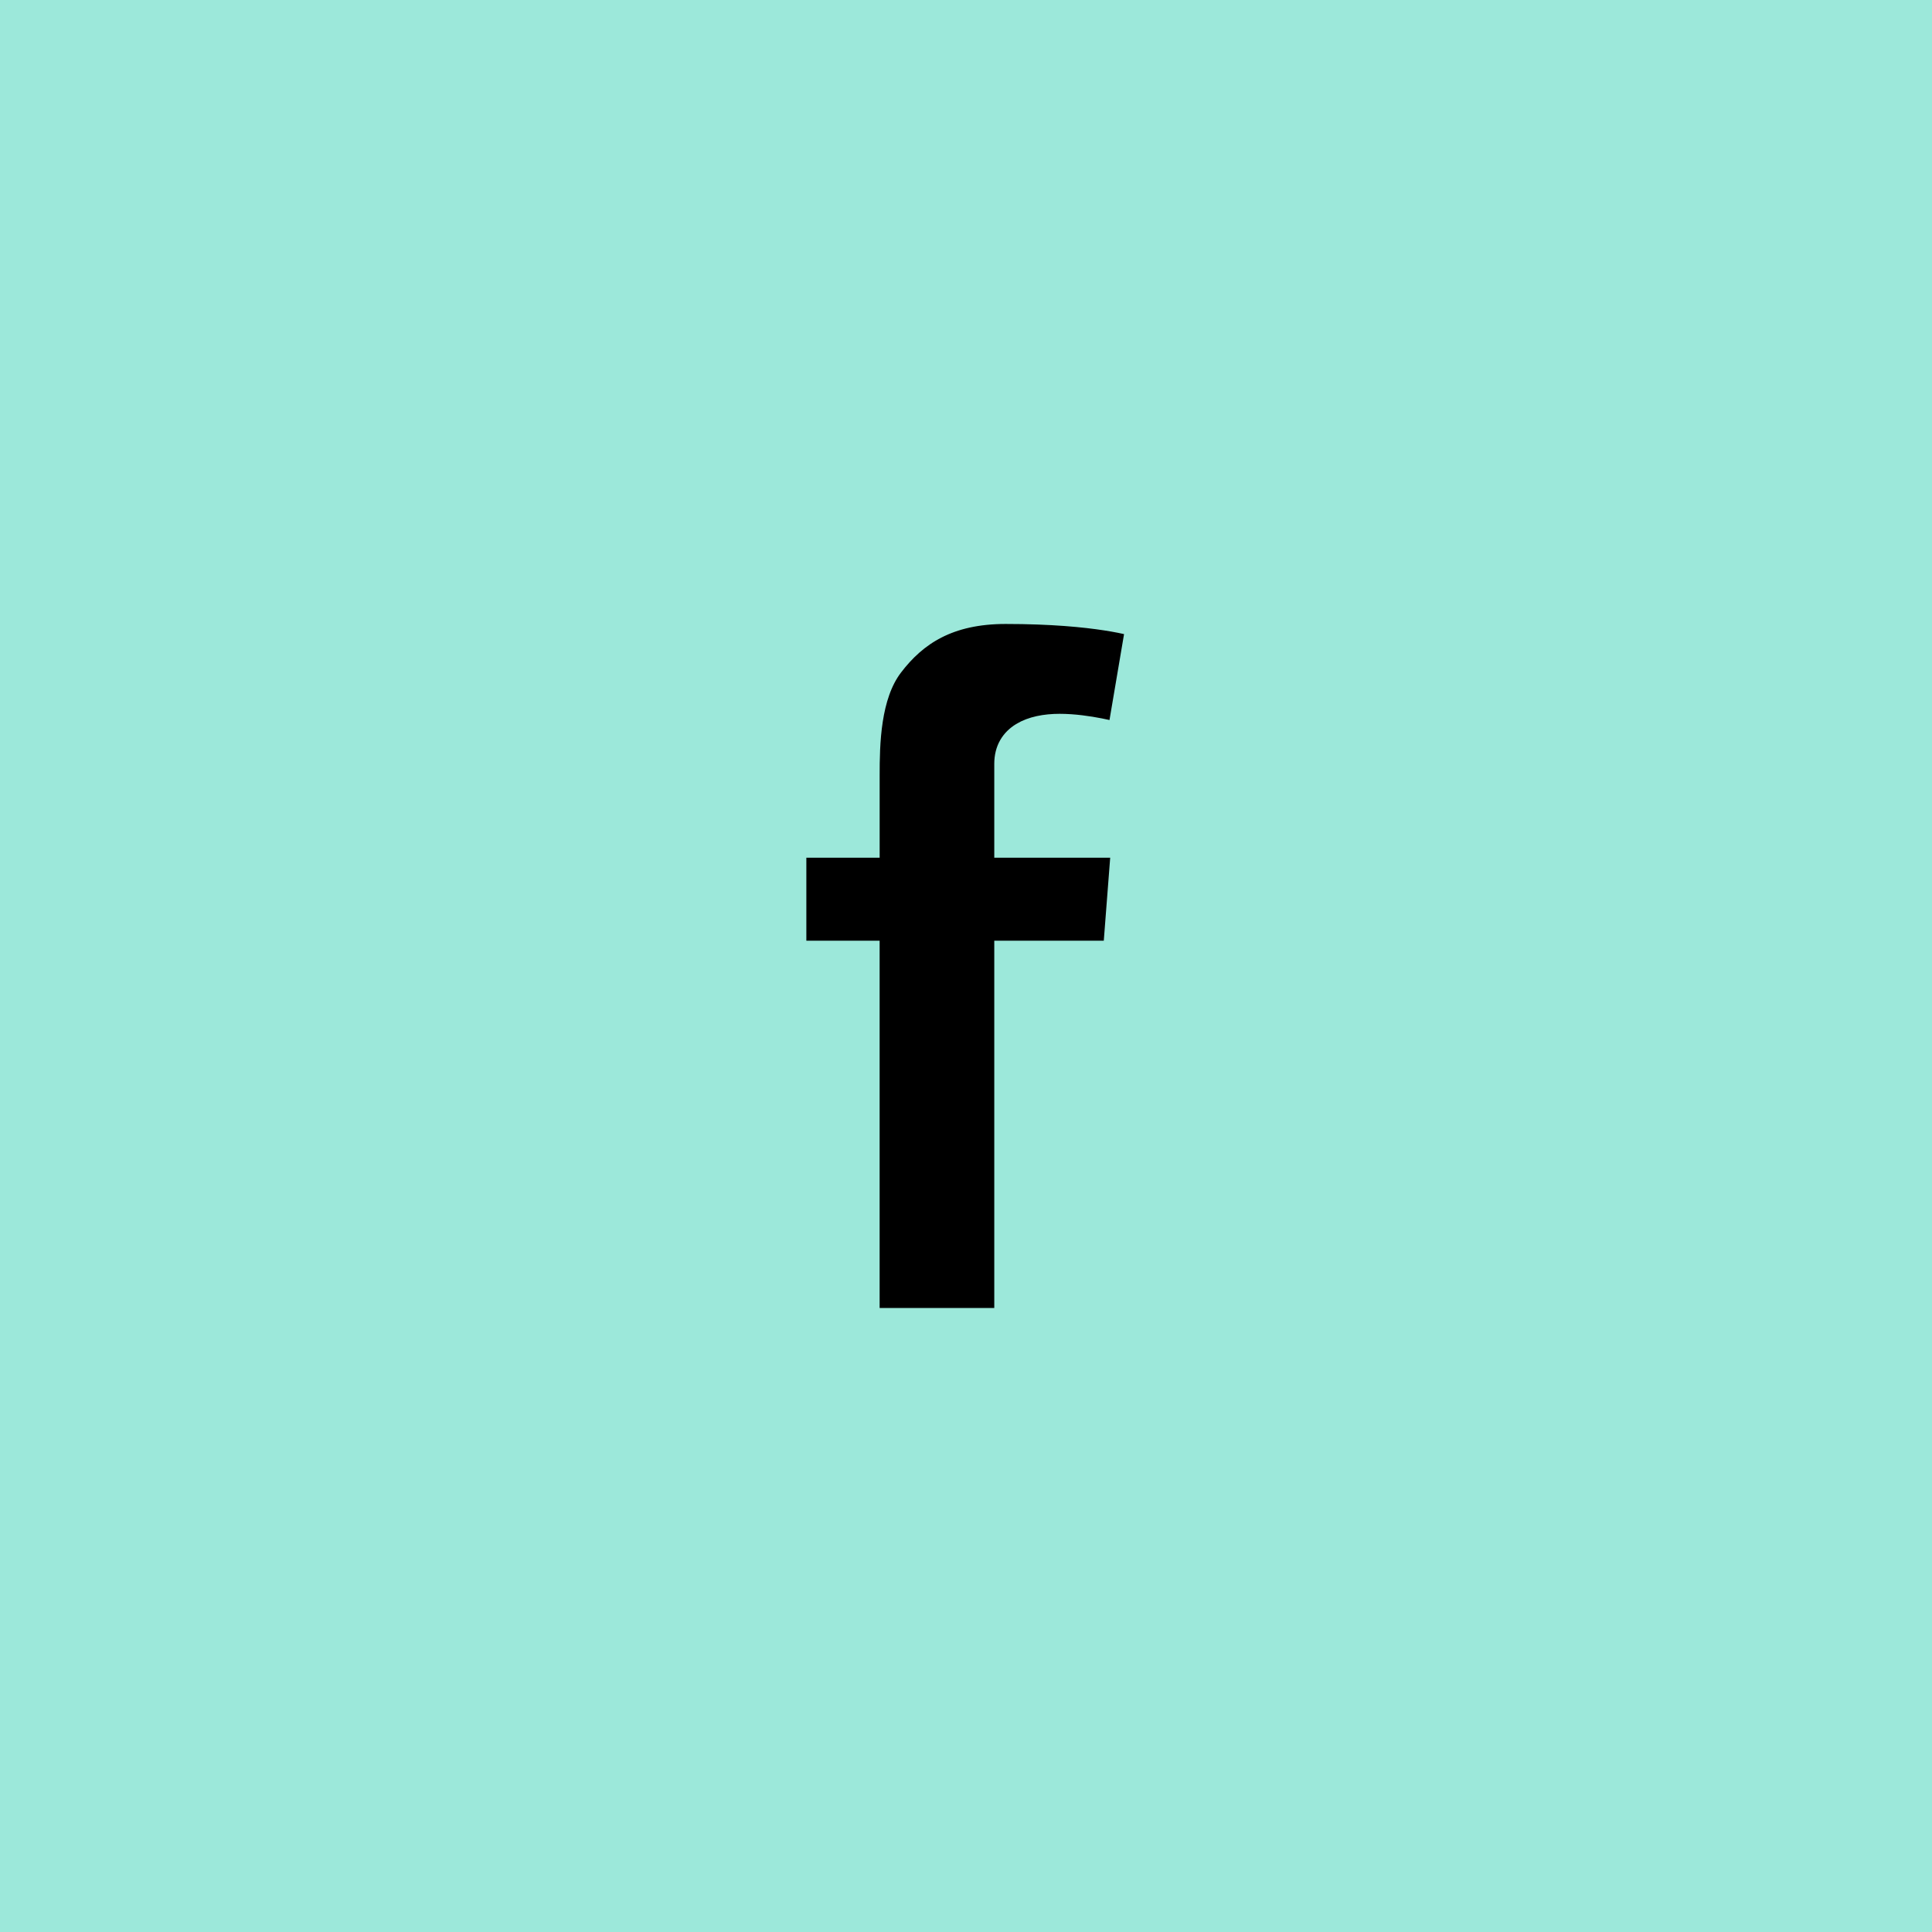
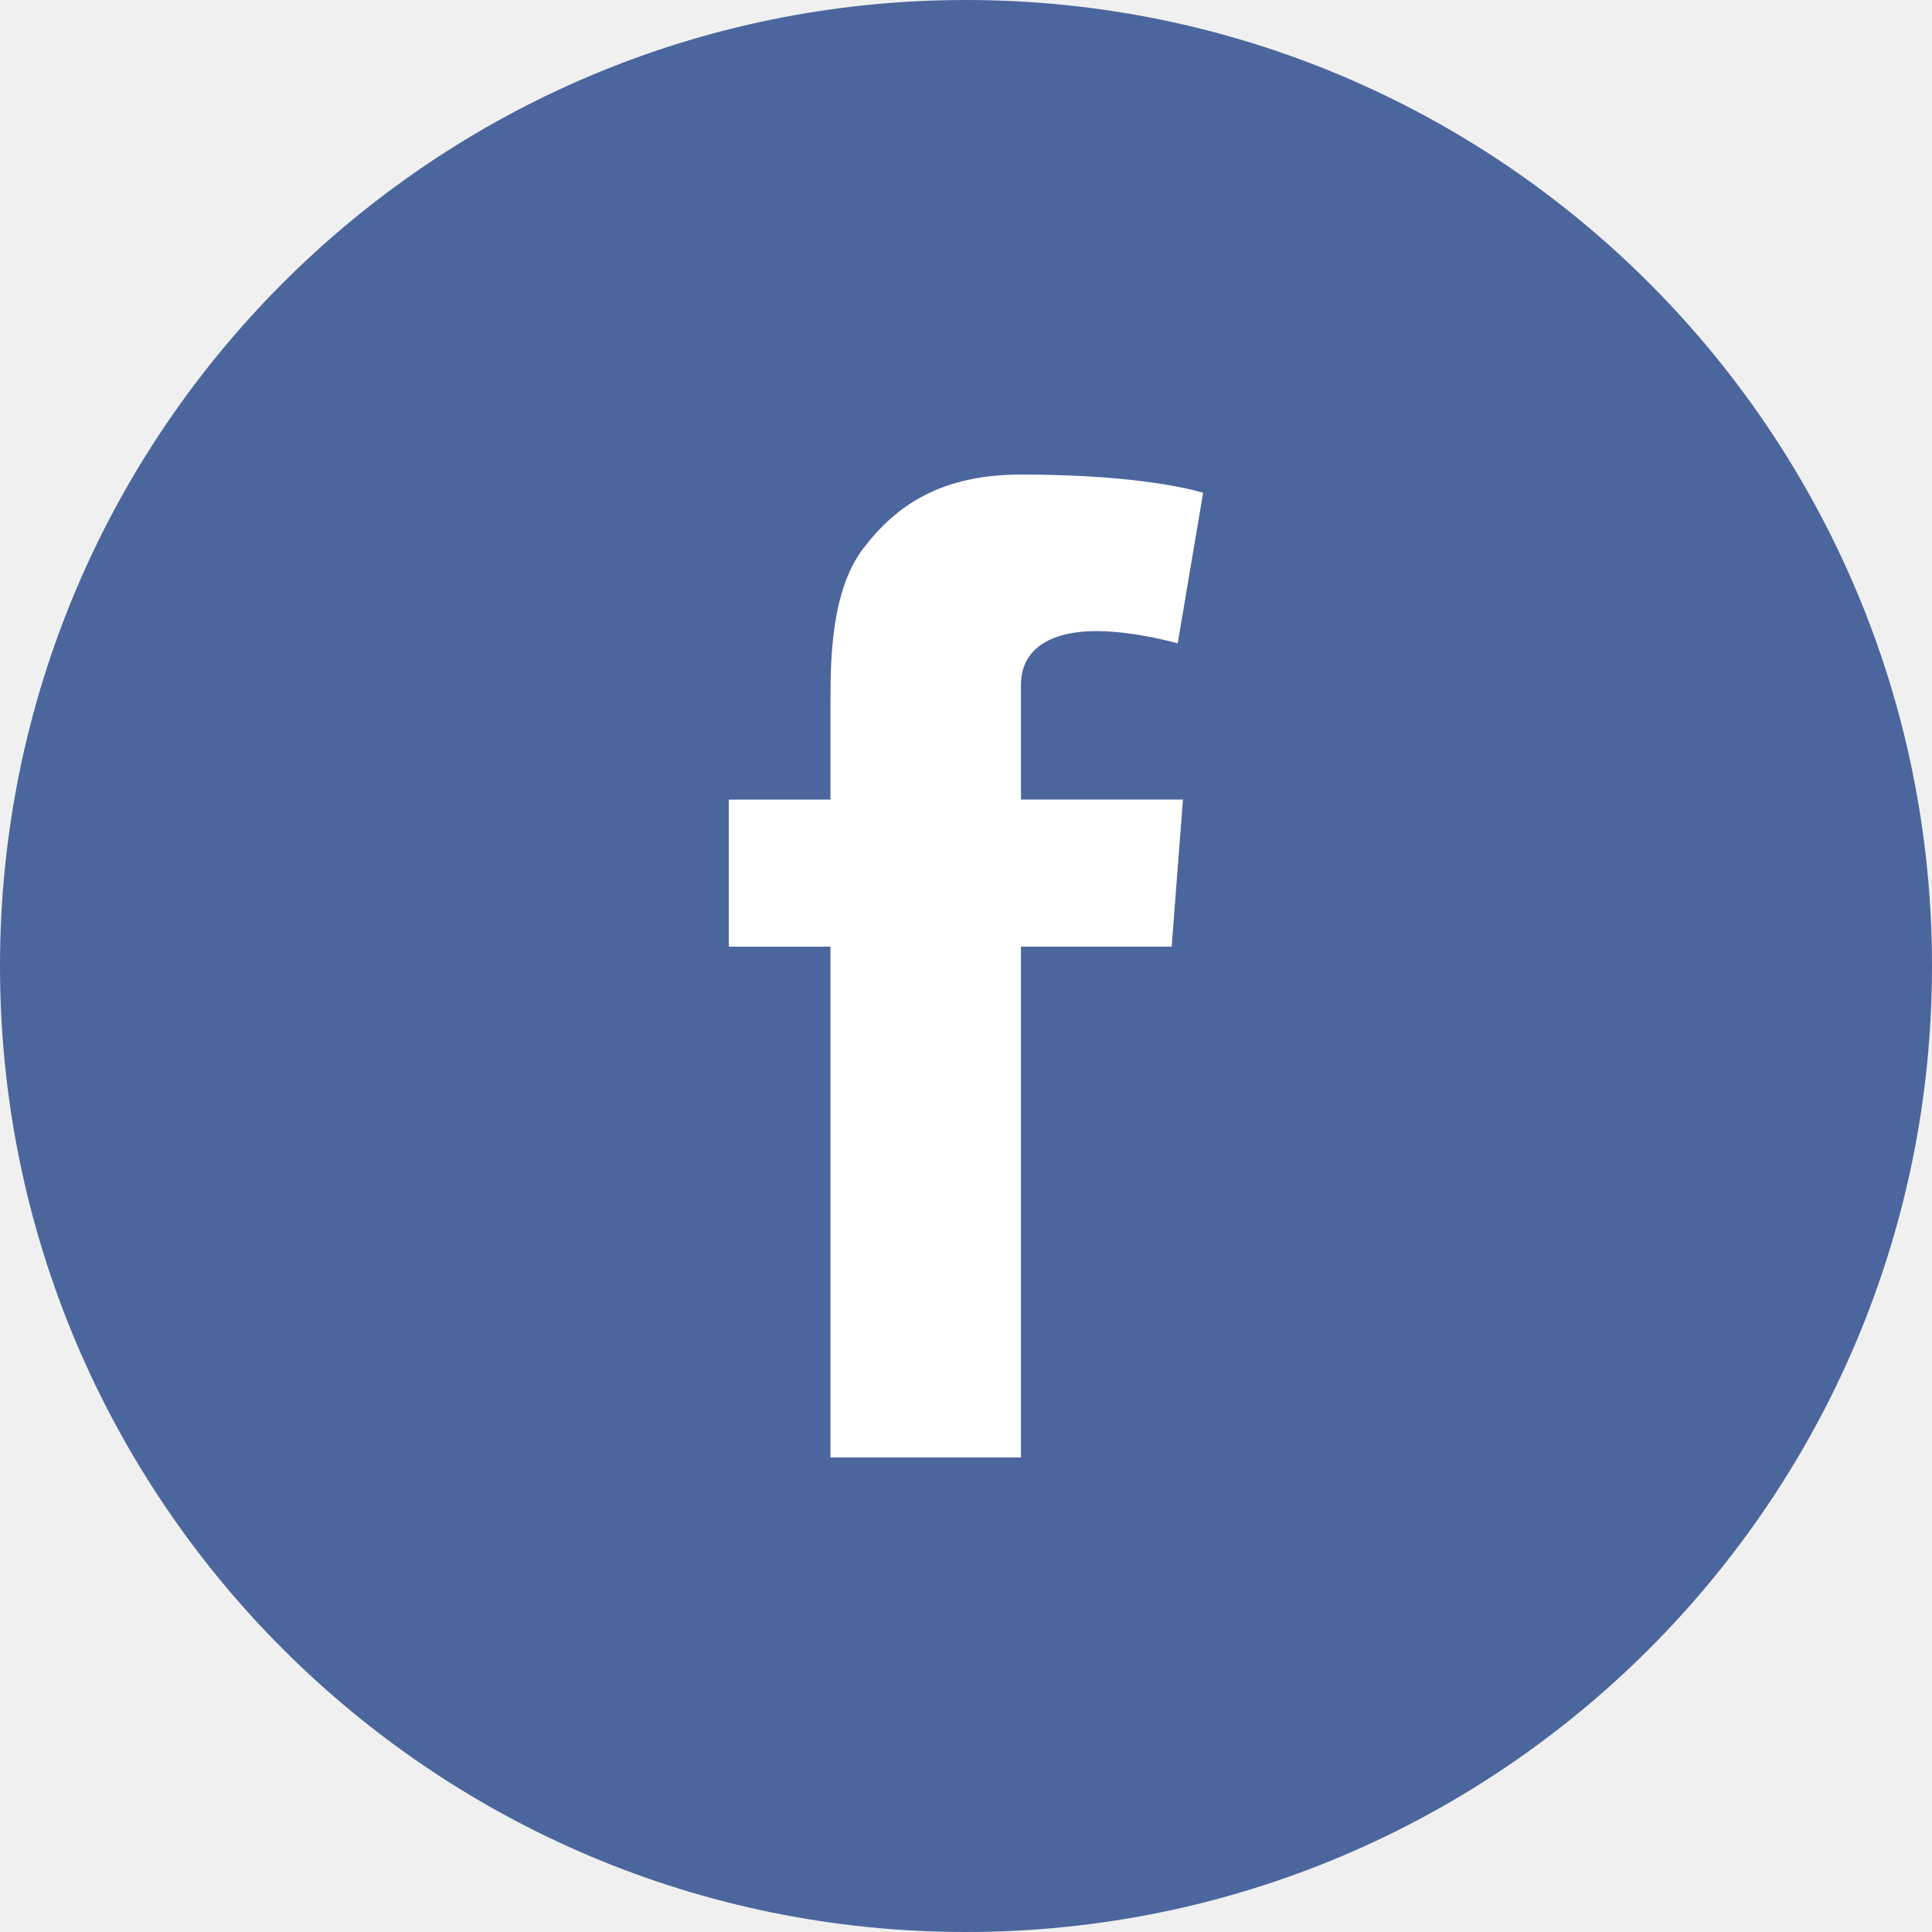
- <svg xmlns="http://www.w3.org/2000/svg" width="85" height="85" viewBox="0 0 85 85">
+ <svg xmlns="http://www.w3.org/2000/svg" class="icon icon--medium" width="40" height="40" viewBox="0 0 40 40">
  <g fill="none" fill-rule="evenodd">
-     <path fill="#9CE8DA" d="M0 0h85v85H0z" />
-     <path d="M34.977 37.236h3.224V34.11c0-1.377.034-3.502 1.038-4.818 1.057-1.392 2.508-2.34 5.005-2.34 4.066 0 5.779.579 5.779.579l-.807 4.762s-1.343-.388-2.596-.388c-1.254 0-2.376.448-2.376 1.698v3.632h5.14l-.359 4.651h-4.781v16.16H38.2v-16.16h-3.224v-4.651z" stroke="#9CE8DA" fill="#000" />
+     <path d="M19.999 0C8.953 0 0 8.955 0 20c0 11.046 8.953 20 19.999 20C31.044 40 40 31.046 40 20 40 8.954 31.044 0 19.999 0z" fill="#4B669D" />
+     <path d="M24.492 16.554l-.234 3.045h-3.12v10.576h-3.944V19.6H15.09v-3.045h2.104V14.51c0-.902.023-2.292.678-3.153.69-.912 1.636-1.532 3.265-1.532 2.654 0 3.772.379 3.772.379l-.526 3.116s-.877-.254-1.695-.254c-.818 0-1.55.294-1.55 1.112v2.376h3.354z" fill="#FFF" />
  </g>
</svg>
